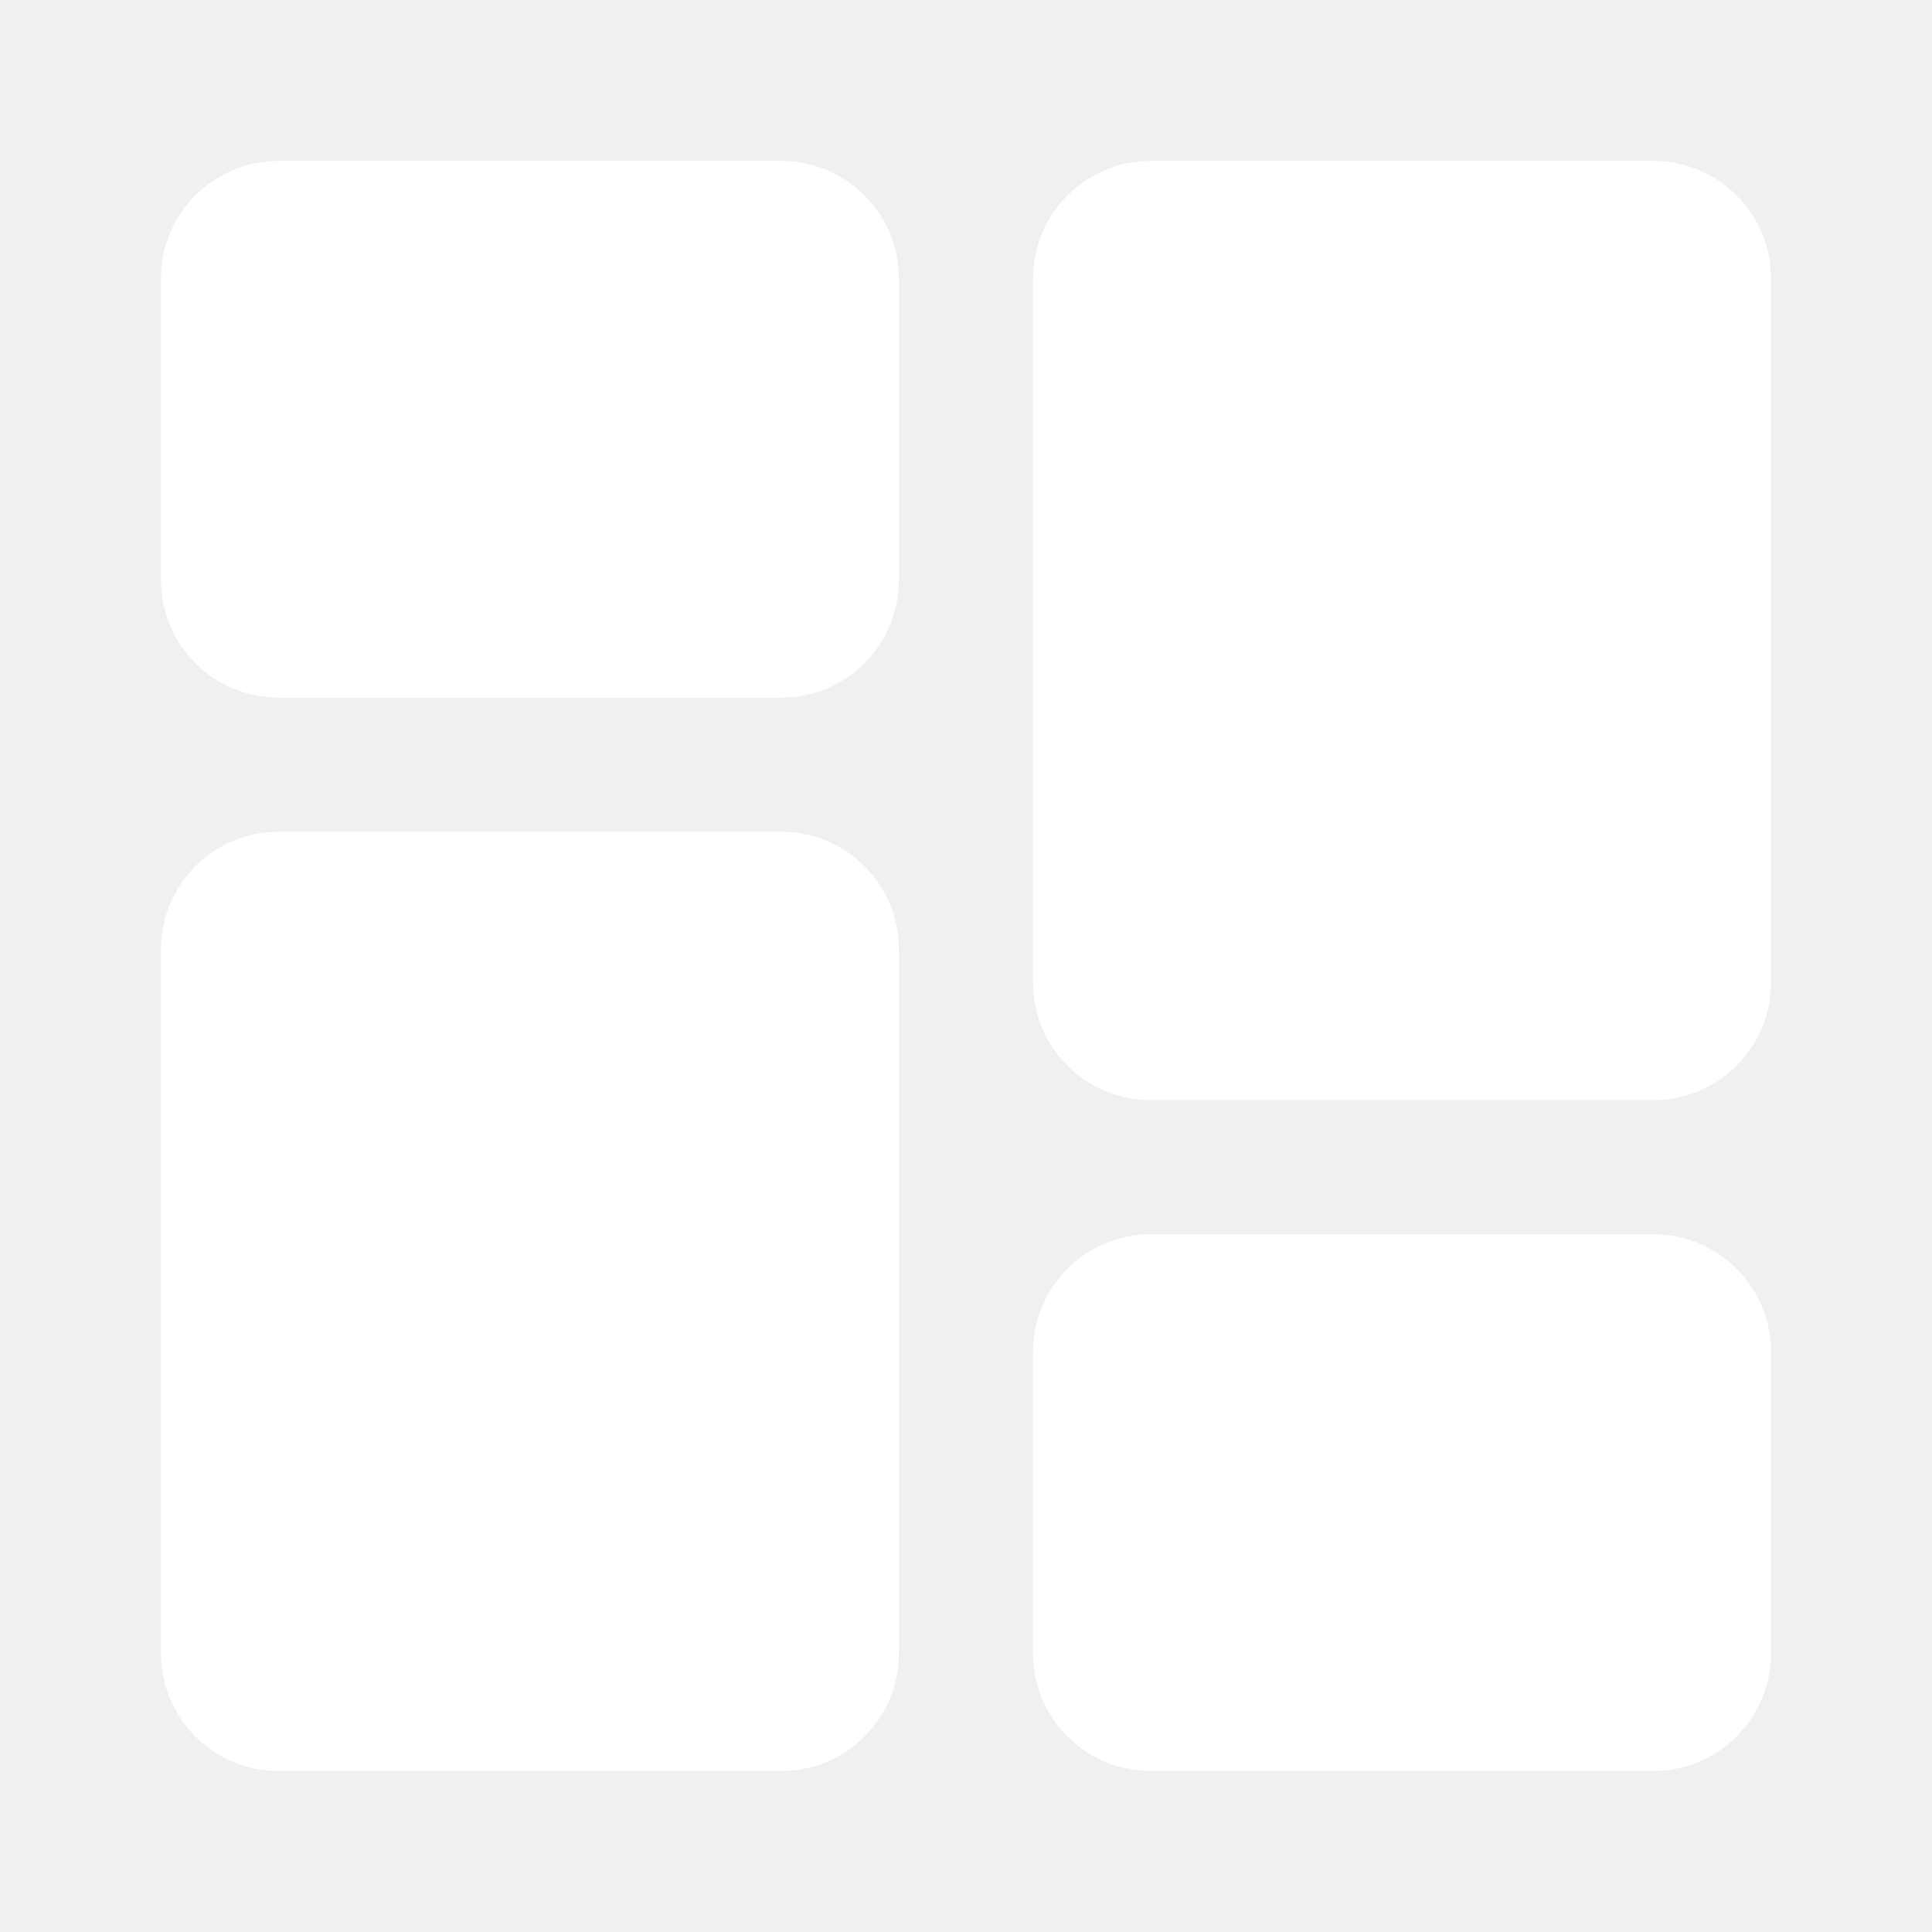
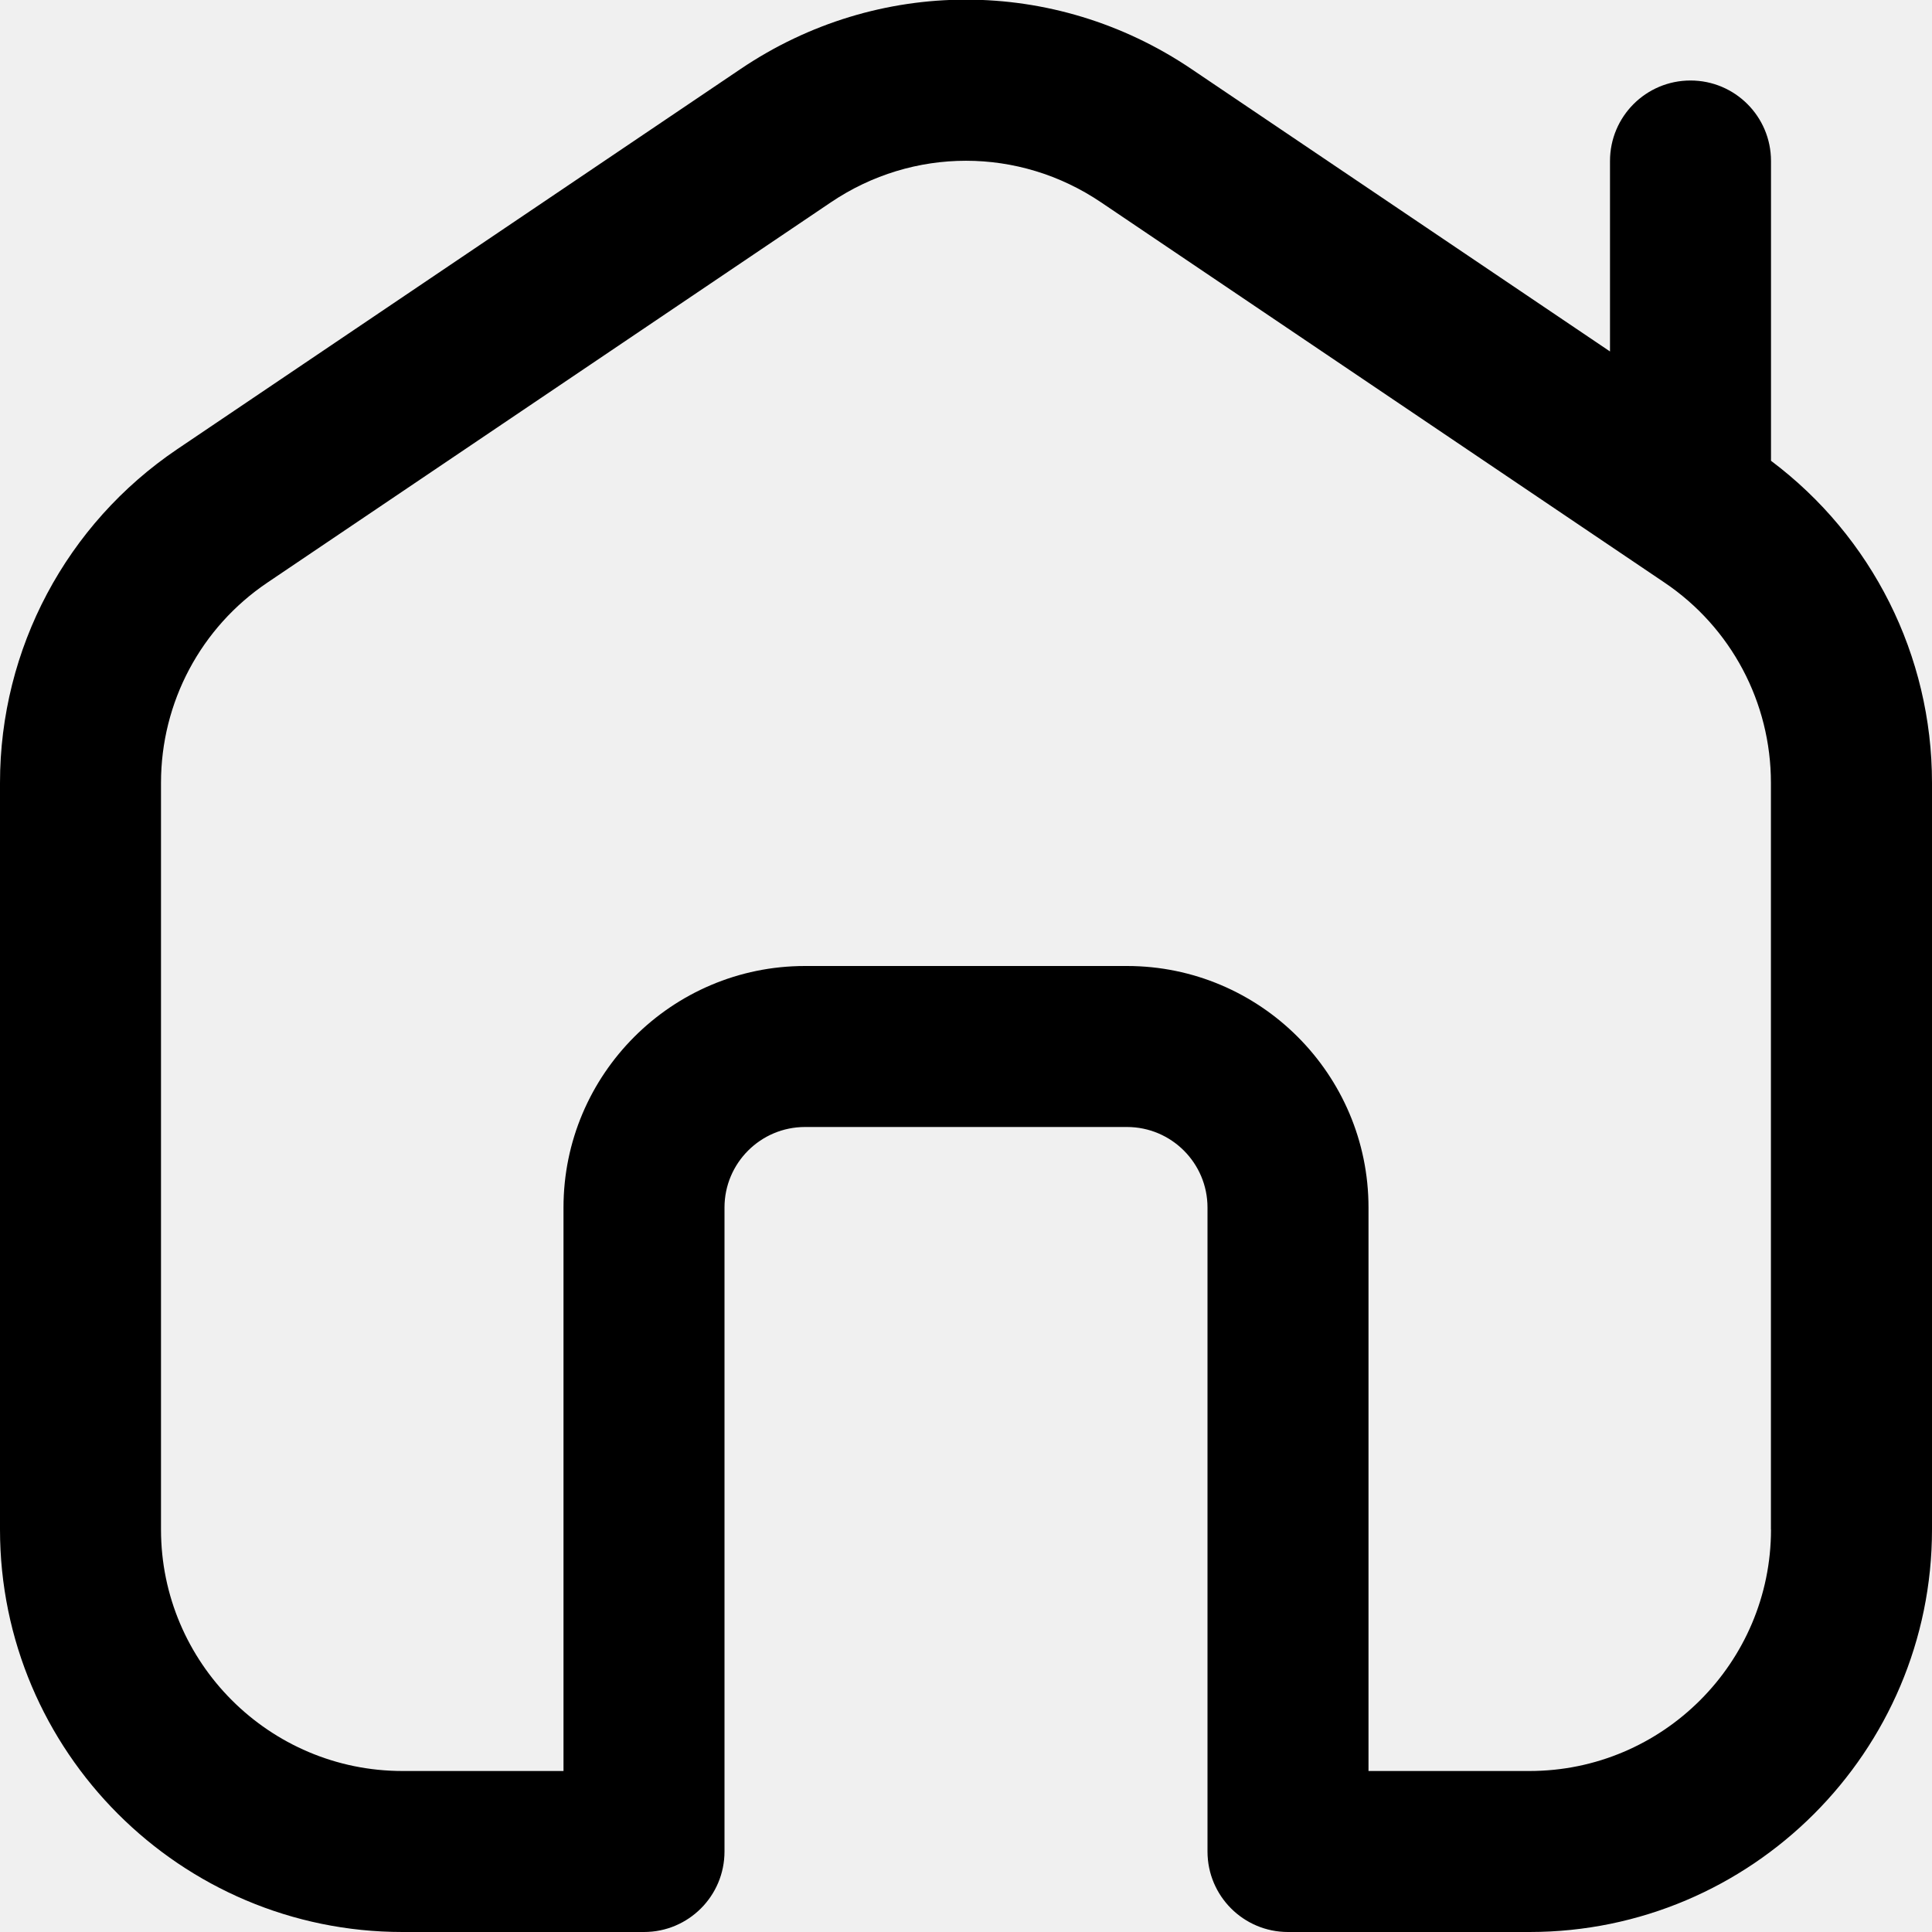
- <svg xmlns="http://www.w3.org/2000/svg" width="26" height="26" viewBox="0 0 26 26" fill="none">
-   <path d="M10.517 2.166H3.746C2.875 2.166 2.166 2.875 2.166 3.746V7.808C2.166 8.68 2.875 9.388 3.746 9.388H10.517C11.388 9.388 12.097 8.68 12.097 7.808V3.746C12.097 2.875 11.388 2.166 10.517 2.166ZM10.517 11.194H3.746C2.875 11.194 2.166 11.902 2.166 12.774V22.253C2.166 23.124 2.875 23.833 3.746 23.833H10.517C11.388 23.833 12.097 23.124 12.097 22.253V12.774C12.097 11.902 11.388 11.194 10.517 11.194ZM22.253 16.61H15.482C14.611 16.61 13.902 17.319 13.902 18.19V22.253C13.902 23.124 14.611 23.833 15.482 23.833H22.253C23.124 23.833 23.833 23.124 23.833 22.253V18.19C23.833 17.319 23.124 16.61 22.253 16.61ZM22.253 2.166H15.482C14.611 2.166 13.902 2.875 13.902 3.746V13.225C13.902 14.096 14.611 14.805 15.482 14.805H22.253C23.124 14.805 23.833 14.096 23.833 13.225V3.746C23.833 2.875 23.124 2.166 22.253 2.166Z" fill="white" />
+ <svg xmlns="http://www.w3.org/2000/svg" id="Layer_1" data-name="Layer 1" viewBox="0 0 24 24" width="512" height="512">
+   <path d="M22,5.724V2c0-.552-.447-1-1-1s-1,.448-1,1v2.366L14.797,.855c-1.699-1.146-3.895-1.146-5.594,0L2.203,5.579c-1.379,.931-2.203,2.48-2.203,4.145v9.276c0,2.757,2.243,5,5,5h3c.553,0,1-.448,1-1V15c0-.551,.448-1,1-1h4c.552,0,1,.449,1,1v8c0,.552,.447,1,1,1h3c2.757,0,5-2.243,5-5V9.724c0-1.581-.744-3.058-2-4Zm0,13.276c0,1.654-1.346,3-3,3h-2v-7c0-1.654-1.346-3-3-3h-4c-1.654,0-3,1.346-3,3v7h-2c-1.654,0-3-1.346-3-3V9.724c0-.999,.494-1.929,1.322-2.487L10.322,2.513c1.02-.688,2.336-.688,3.355,0l7,4.724c.828,.558,1.322,1.488,1.322,2.487v9.276Z" />
</svg>
